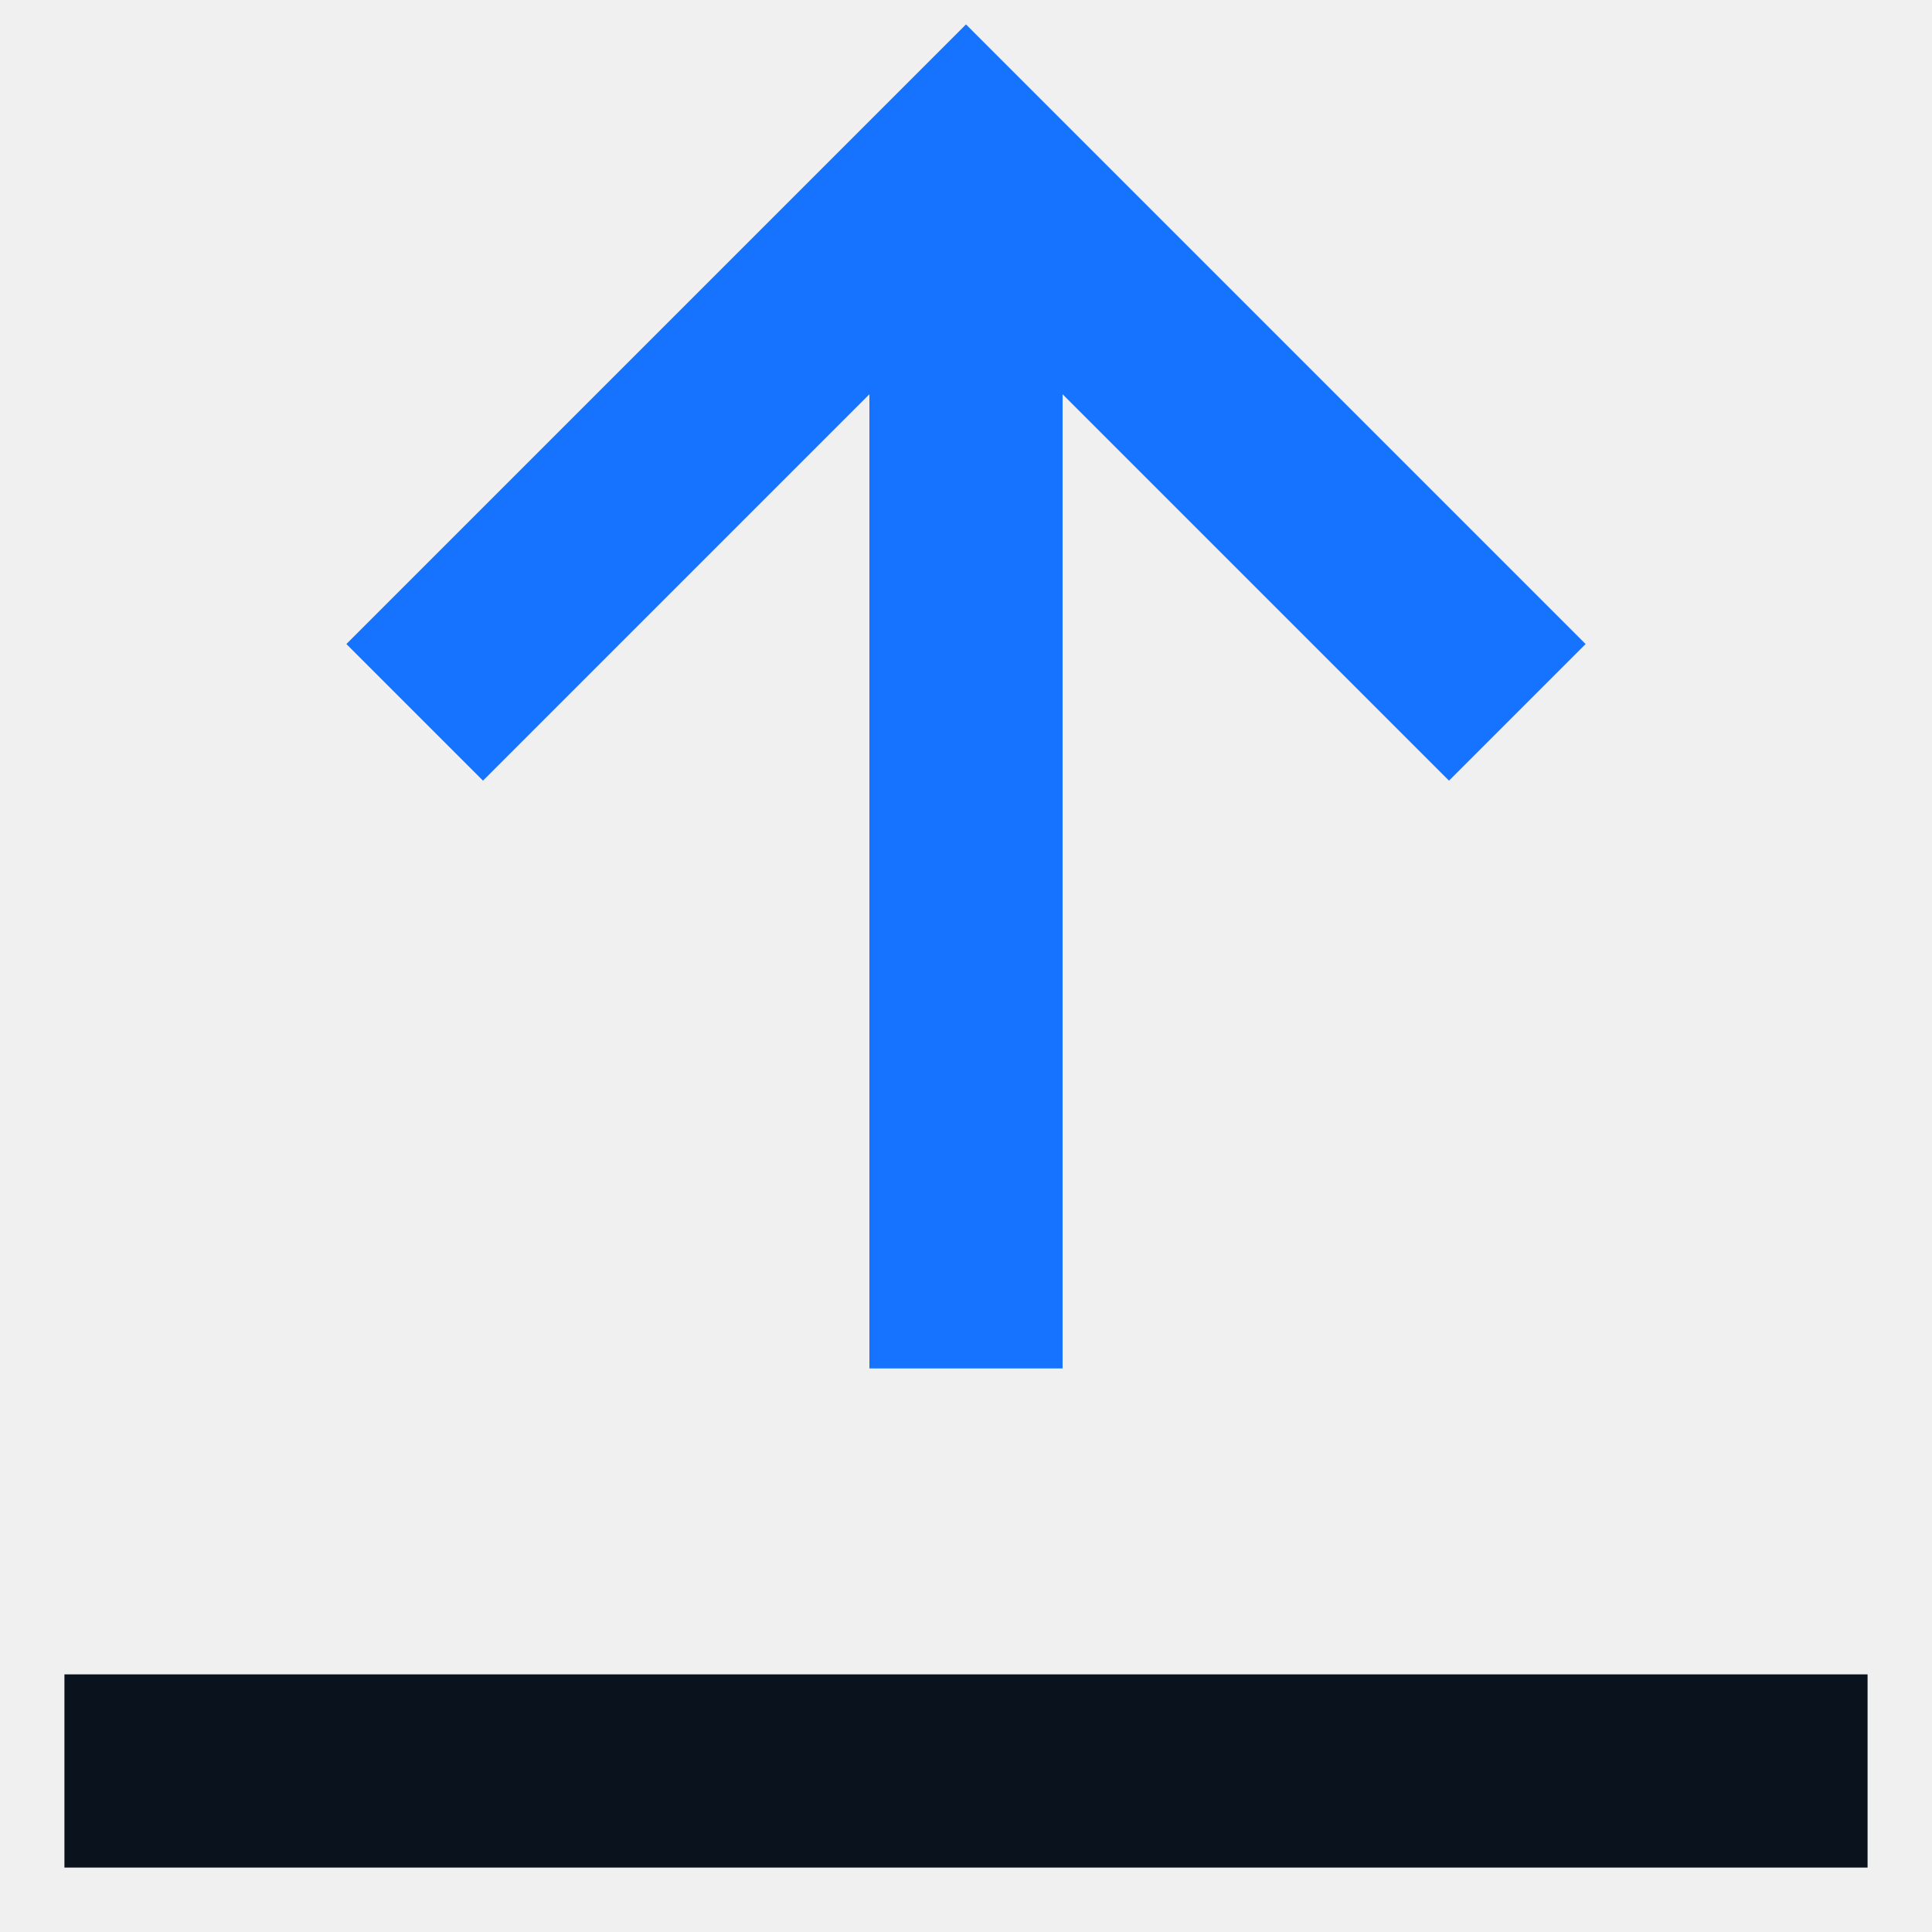
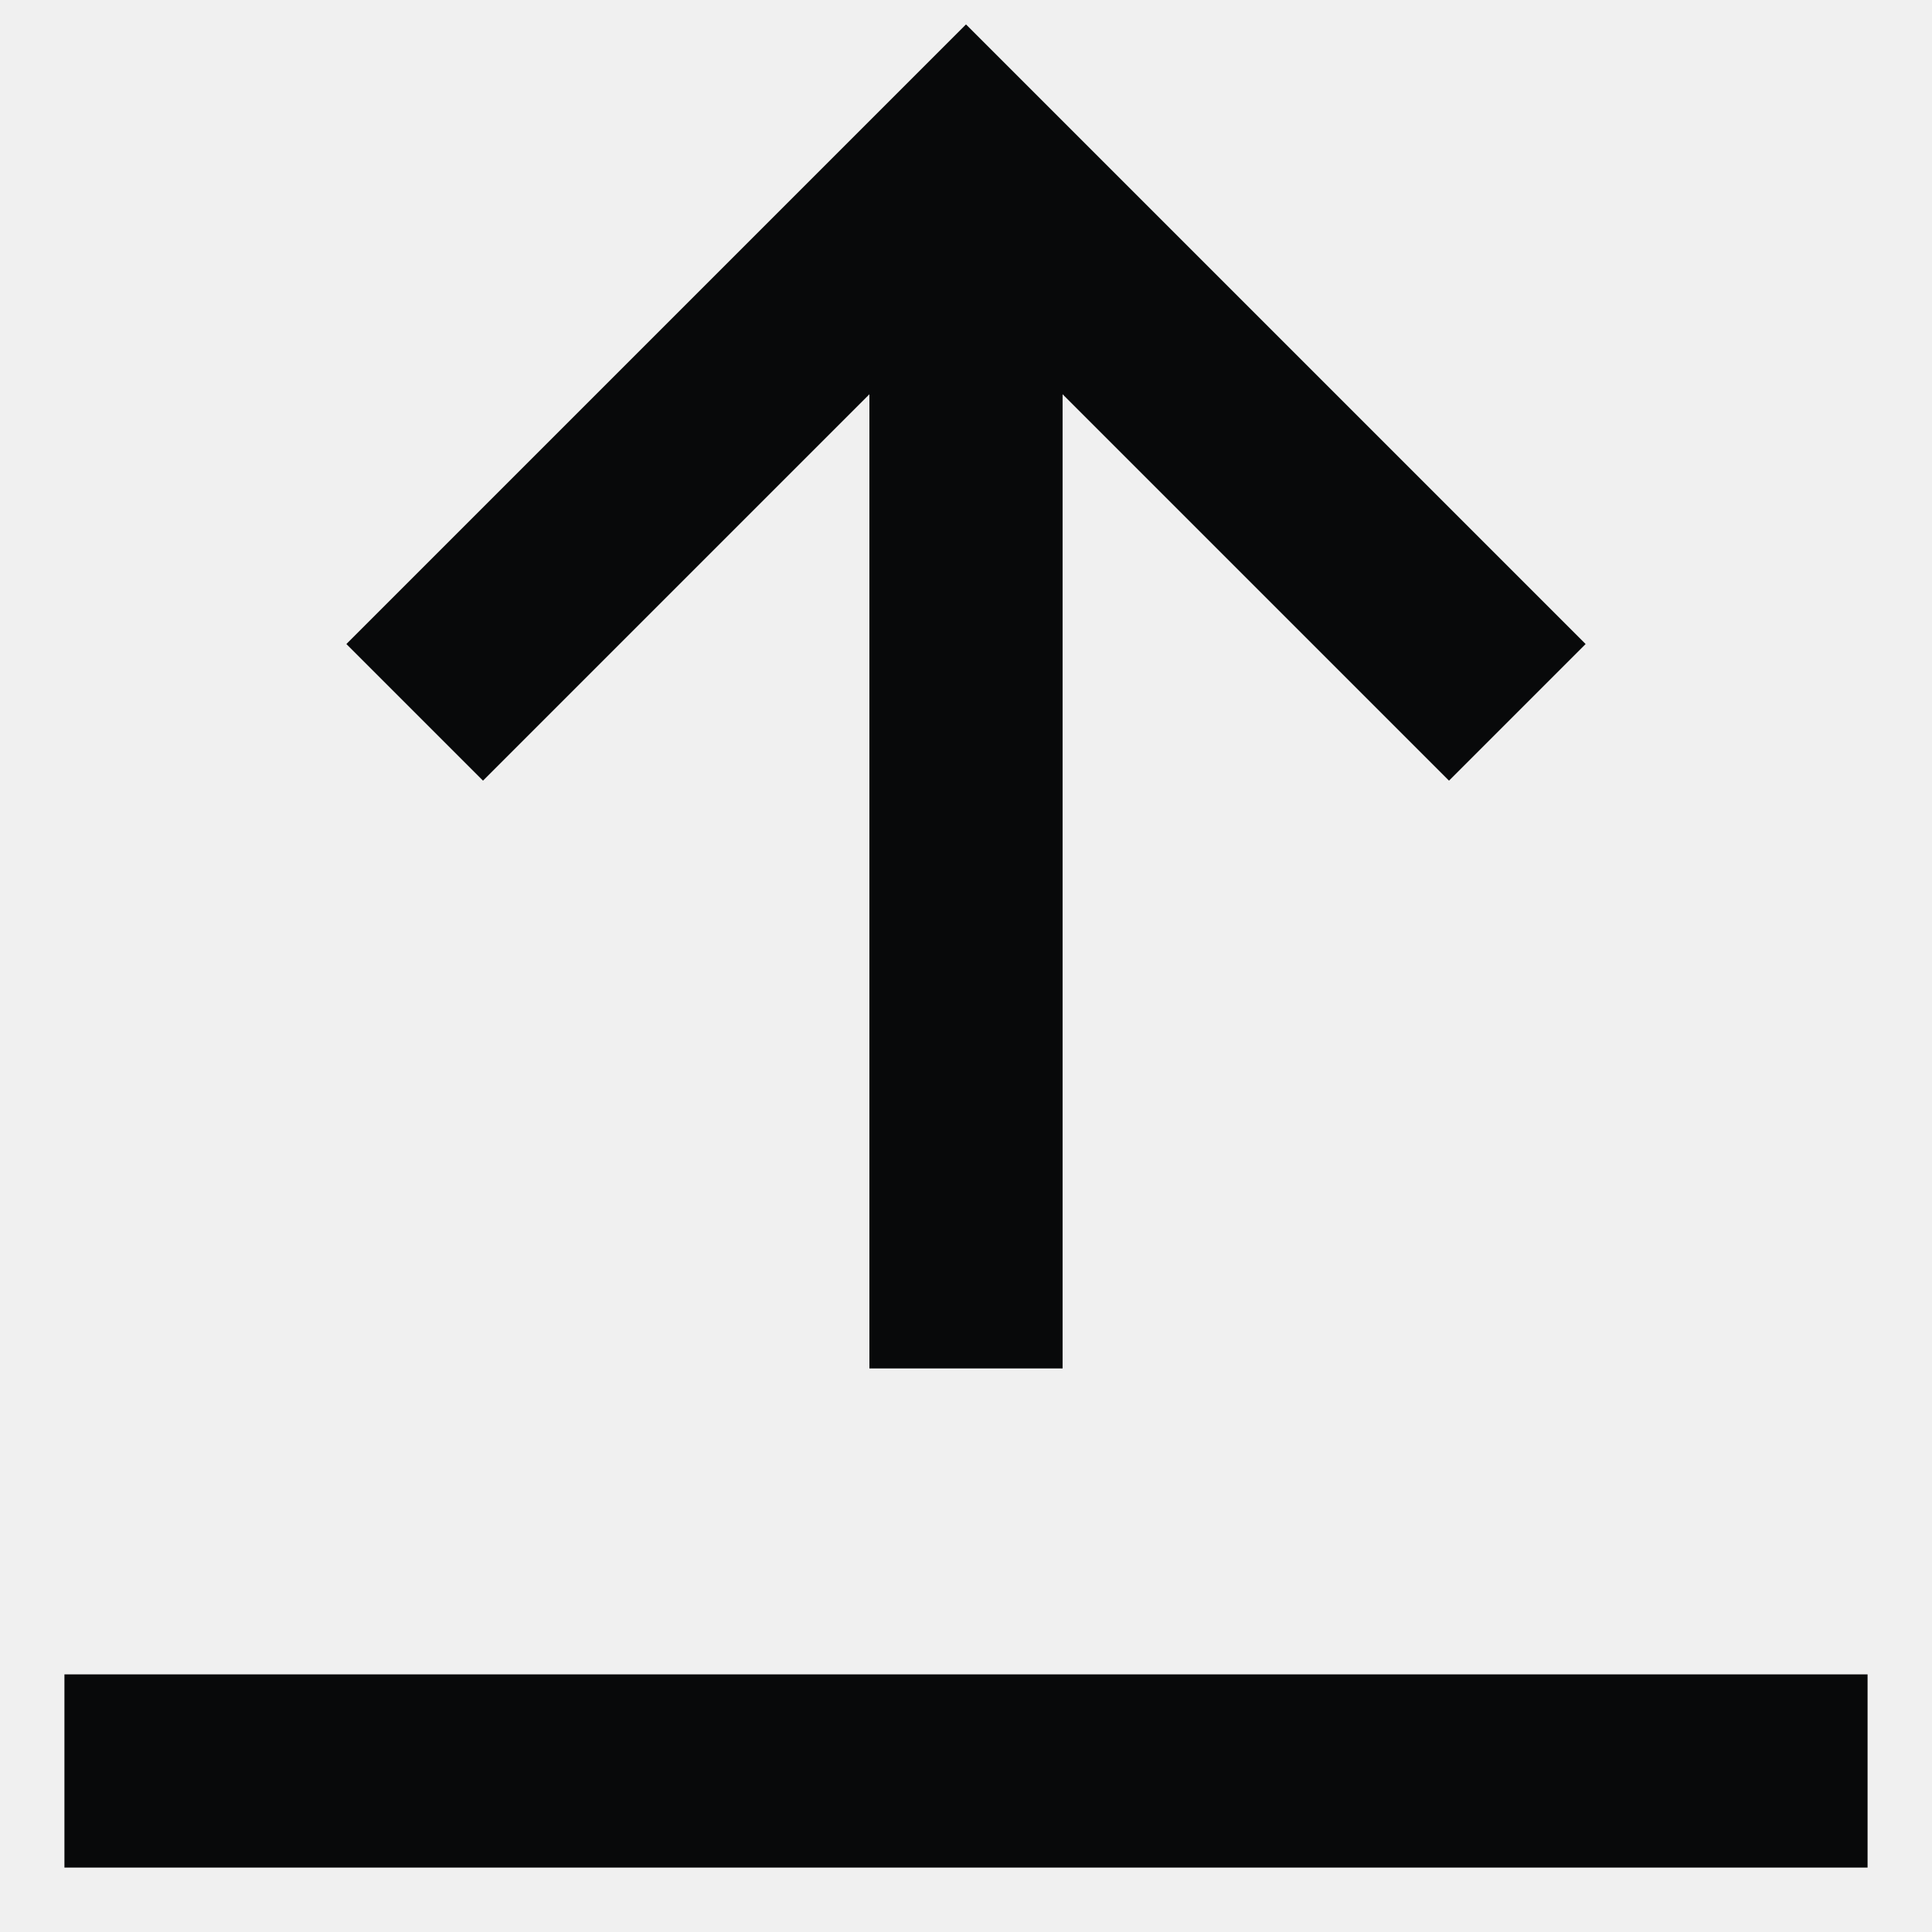
<svg xmlns="http://www.w3.org/2000/svg" width="20" height="20" viewBox="0 0 20 20" fill="none">
-   <path d="M10 14.166V1.667" stroke="#1673FF" stroke-width="2" stroke-miterlimit="10" />
-   <path d="M15 6.667L10 1.667L5 6.667" stroke="#1673FF" stroke-width="2" stroke-miterlimit="10" stroke-linecap="square" />
-   <path d="M18.333 18.333H1.667" stroke="#0A121E" stroke-width="2" stroke-miterlimit="10" stroke-linecap="square" />
+   <g clip-path="url(#clip0_1_671)">
+     <path d="M10 14.166V1.667" stroke="#08090A" stroke-width="2" stroke-miterlimit="10" />
+     <path d="M15 6.667L10 1.667L5 6.667" stroke="#08090A" stroke-width="2" stroke-miterlimit="10" stroke-linecap="square" />
+     <path d="M18.333 18.333H1.667" stroke="#08090A" stroke-width="2" stroke-miterlimit="10" stroke-linecap="square" />
+   </g>
+   <defs>
+     <clipPath id="clip0_1_671">
+       <rect width="20" height="20" fill="white" />
+     </clipPath>
+   </defs>
</svg>
